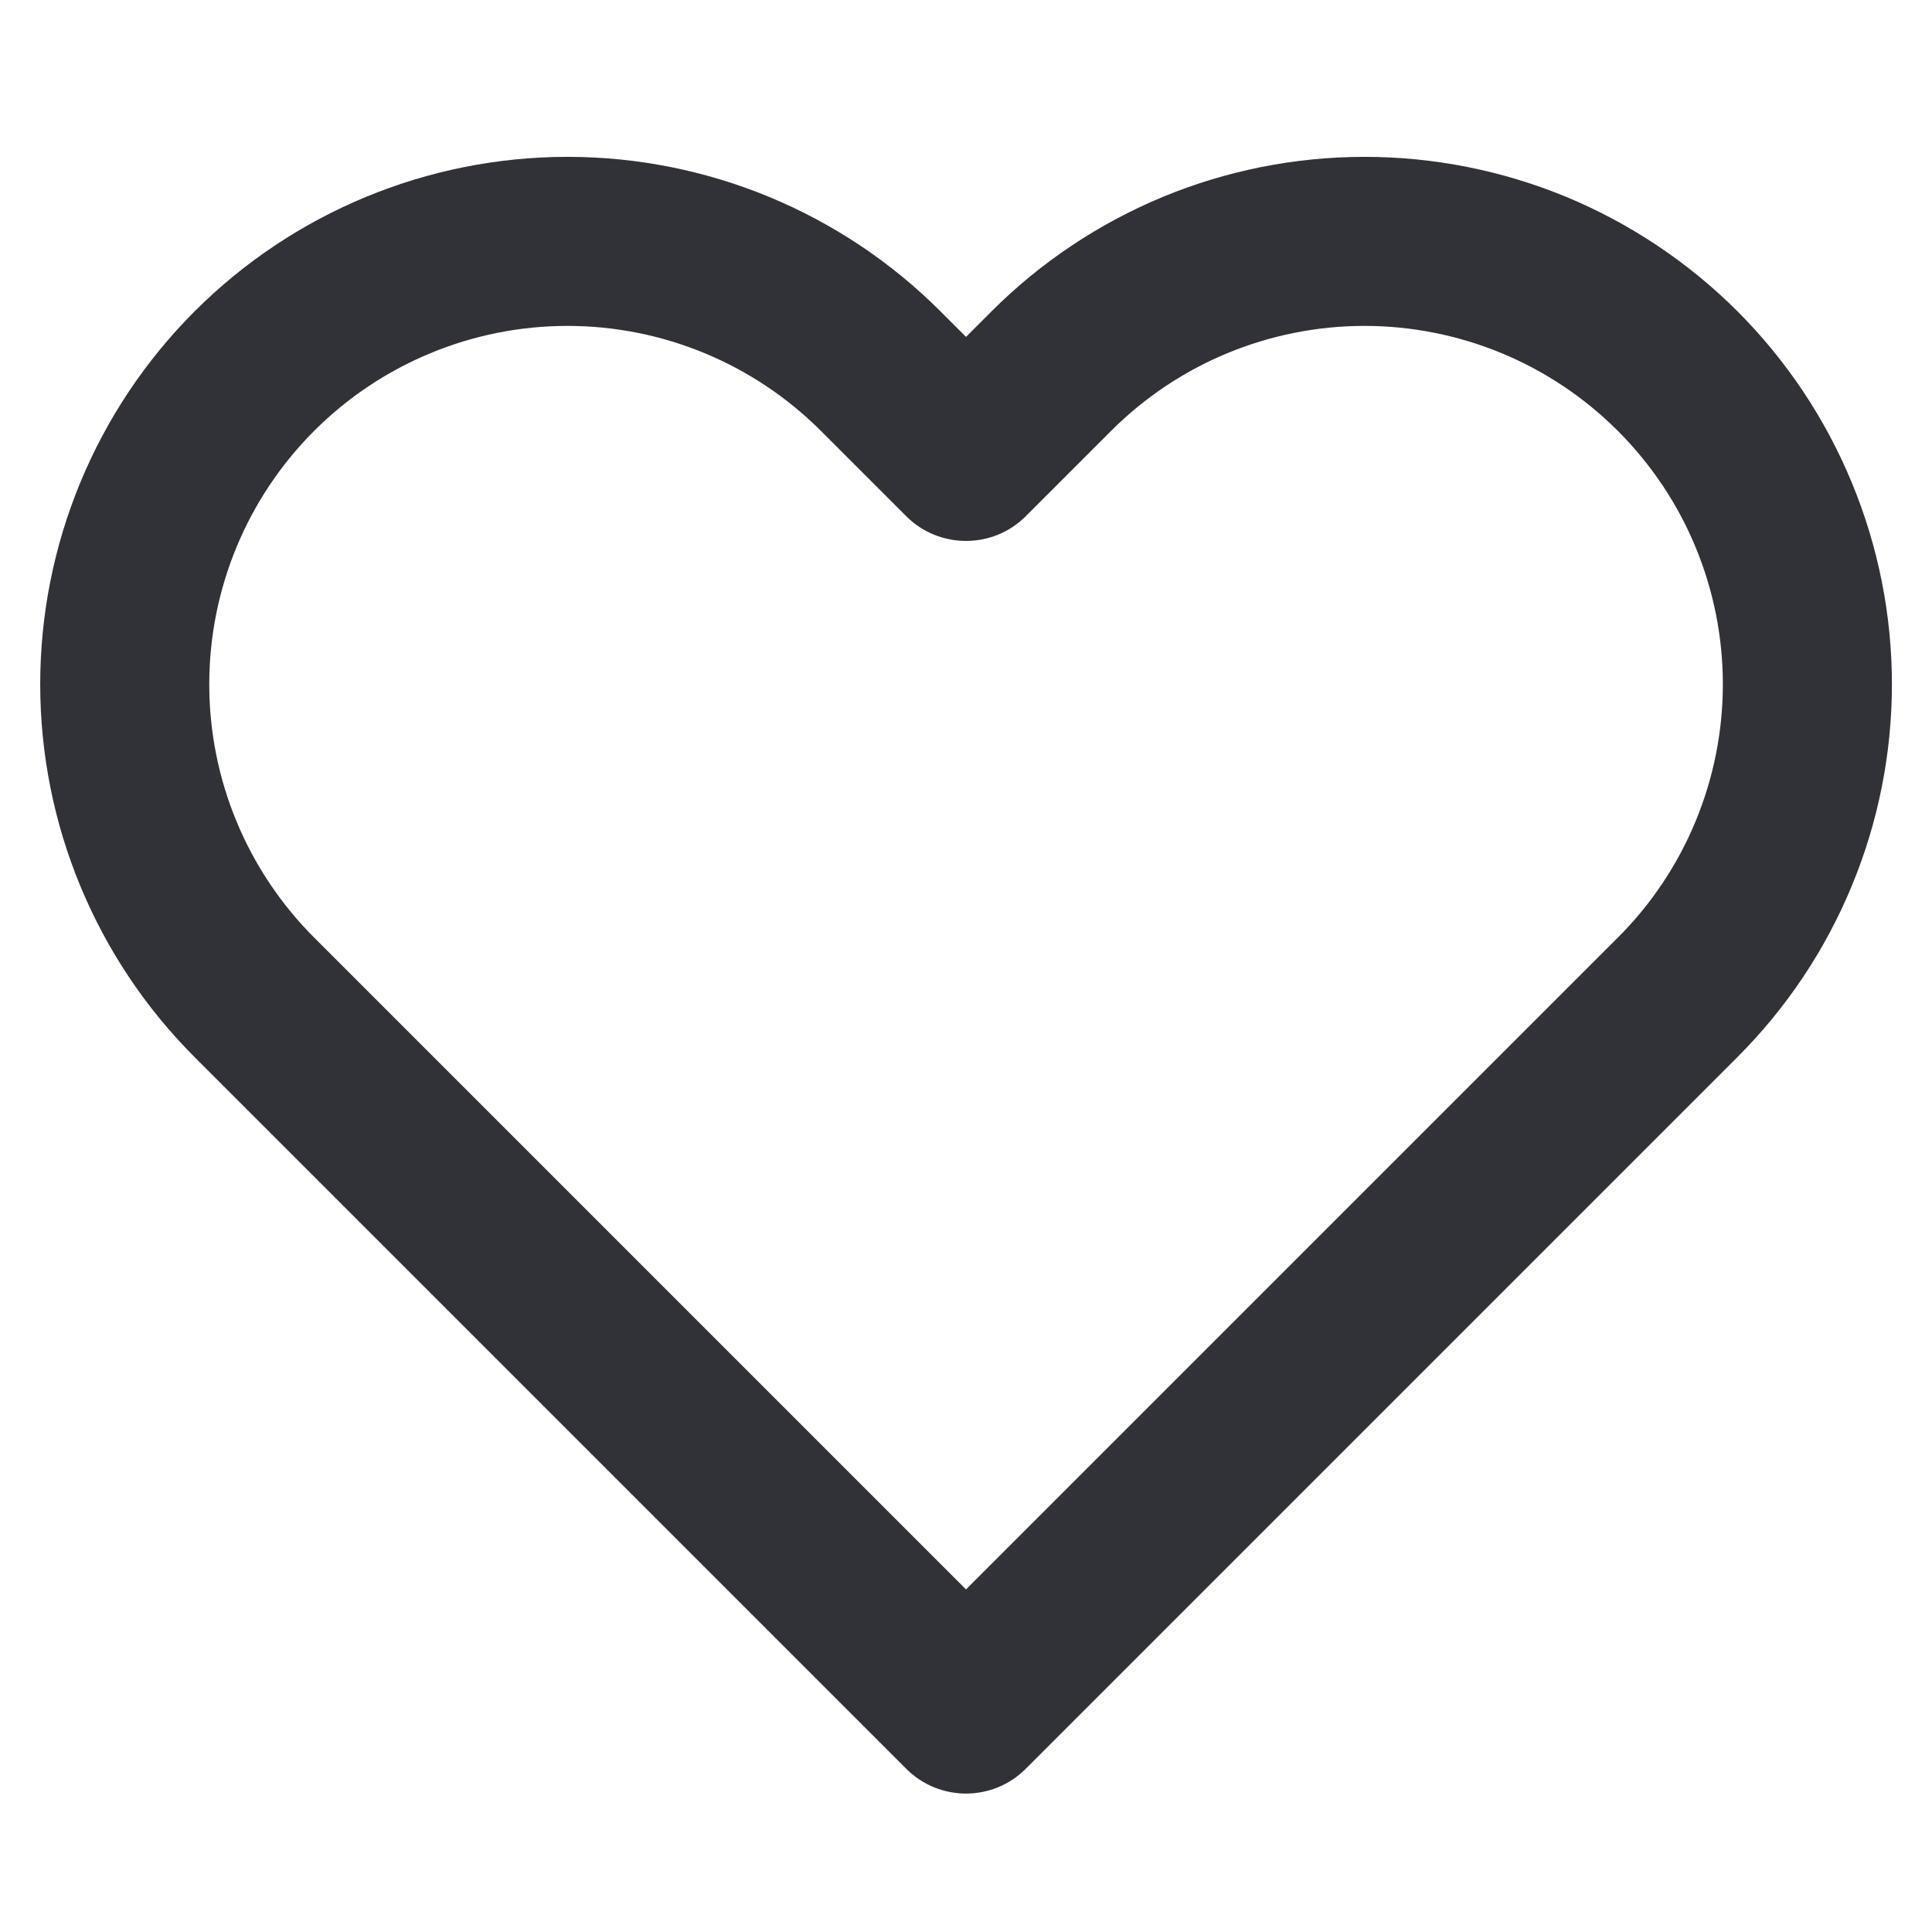
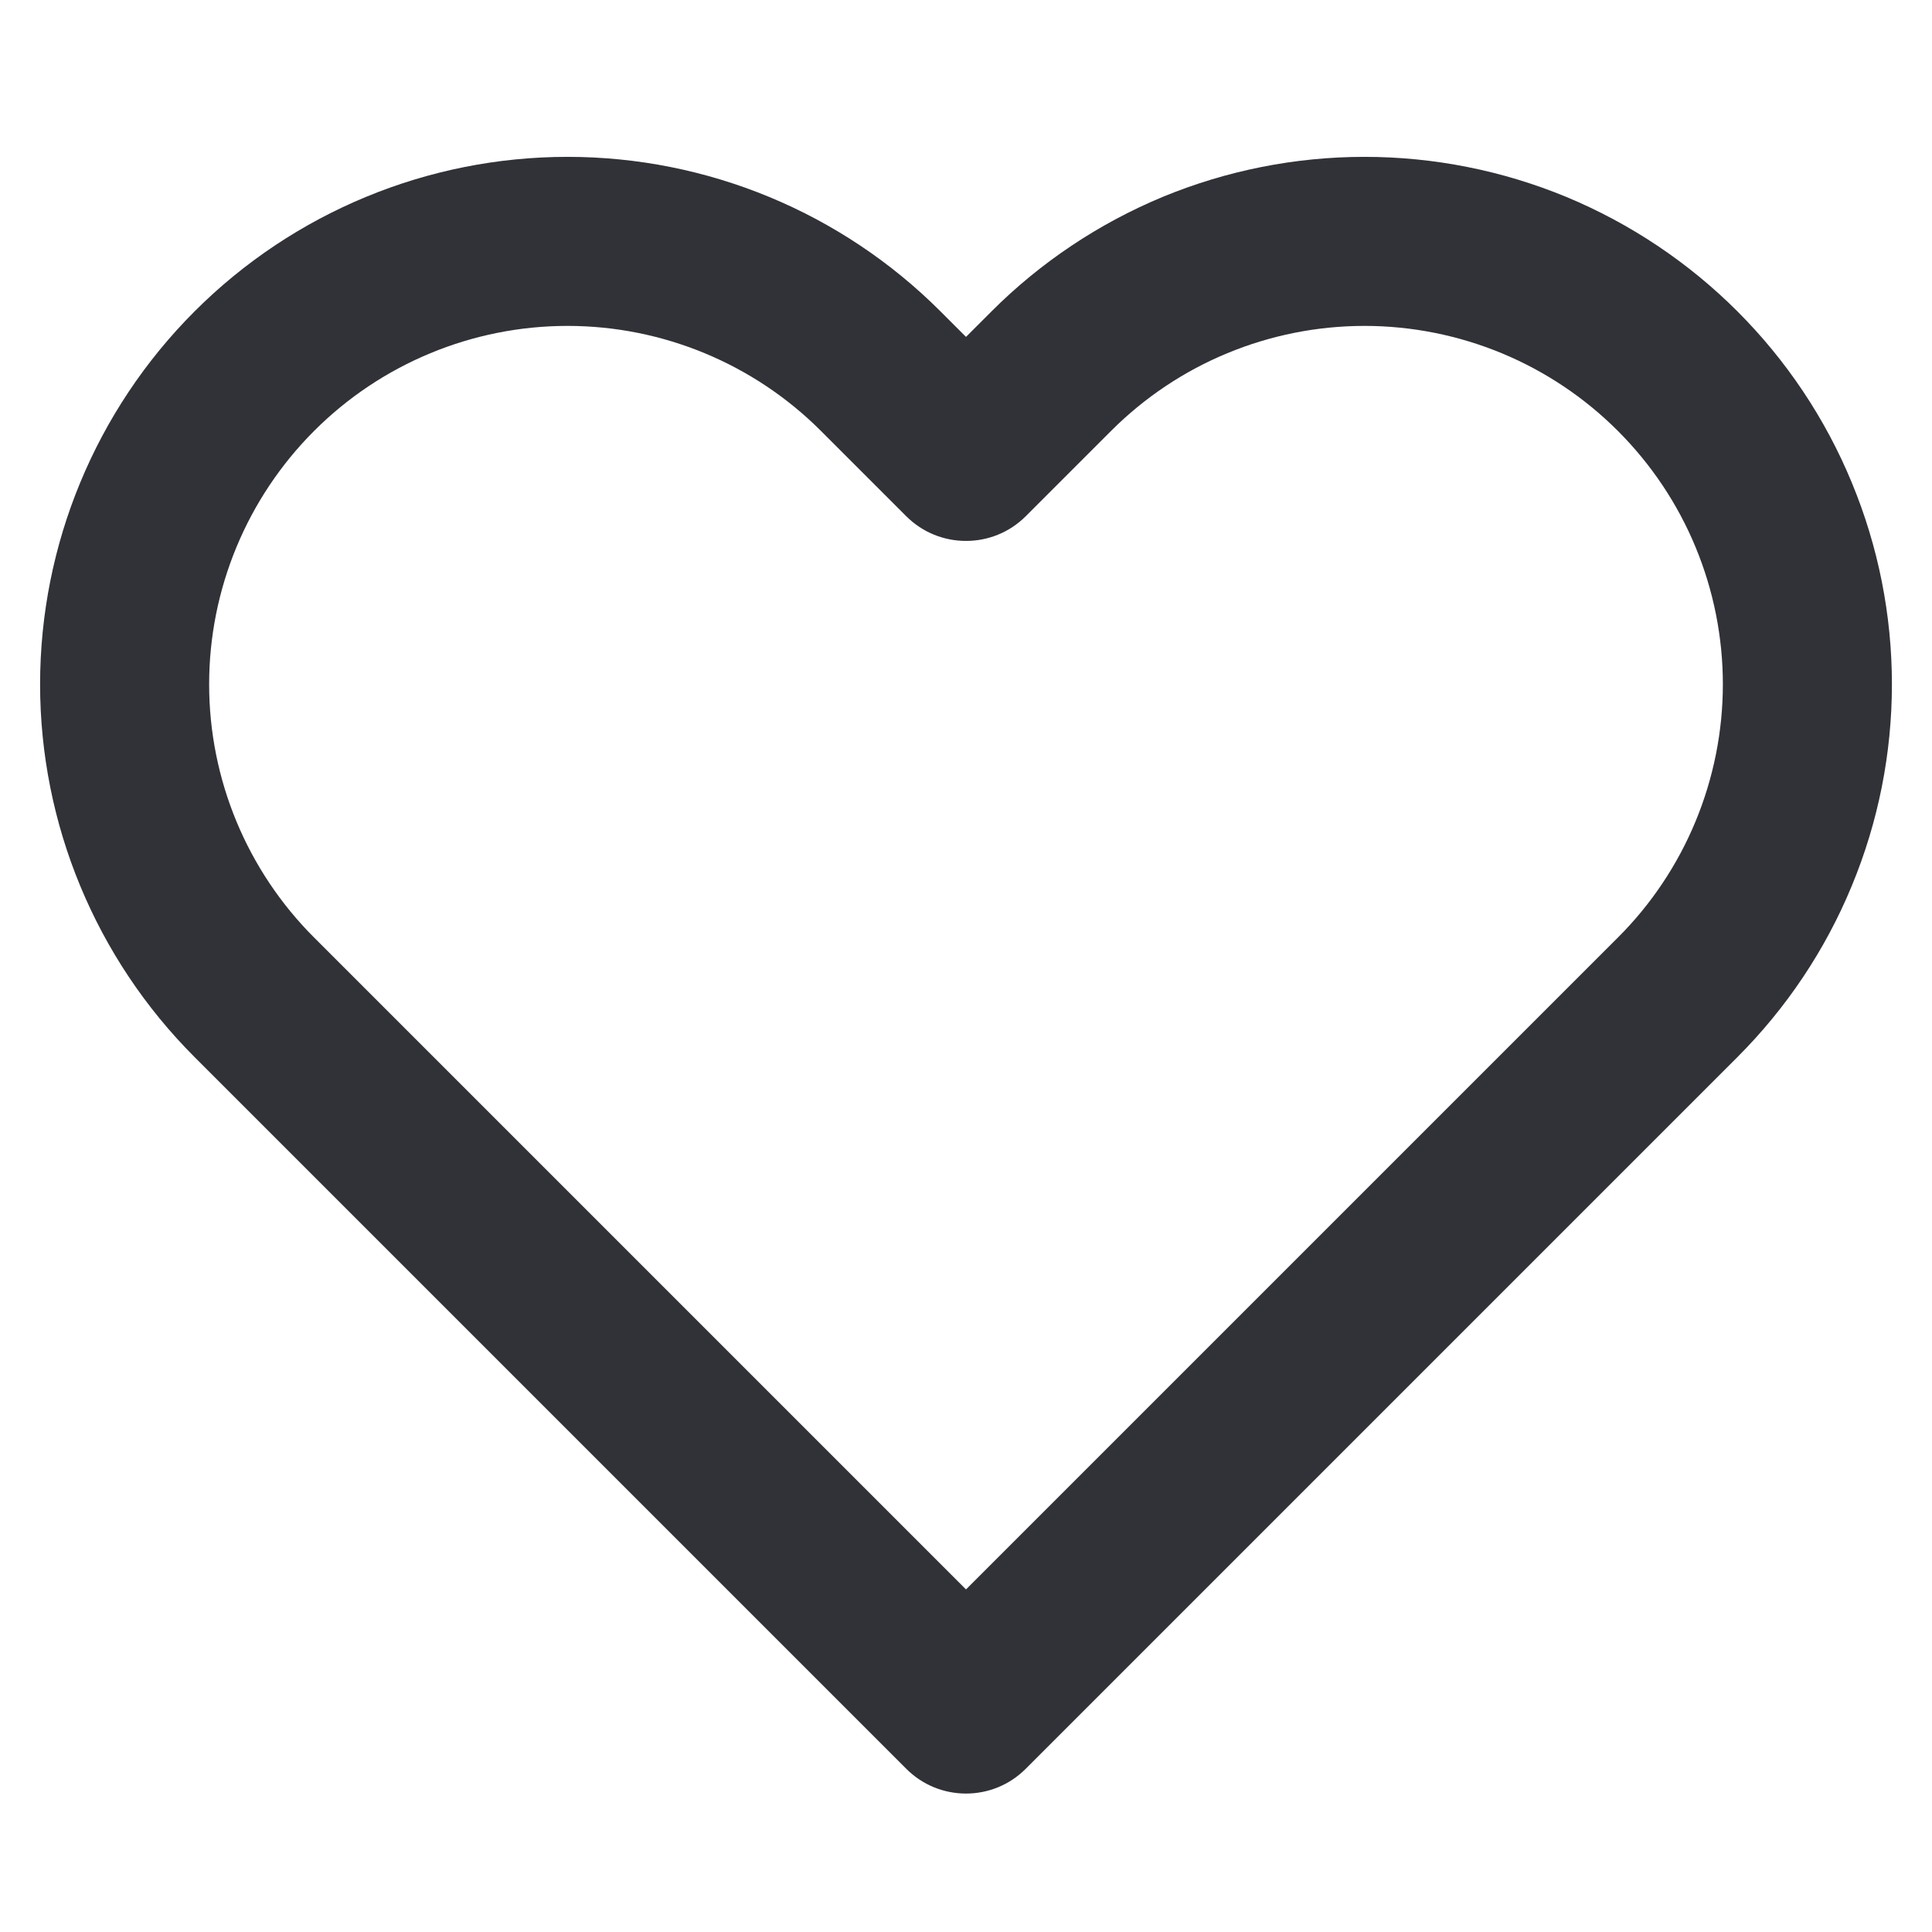
<svg xmlns="http://www.w3.org/2000/svg" width="16" height="16" viewBox="0 0 16 16" fill="none">
-   <path fill-rule="evenodd" clip-rule="evenodd" d="M9.629 1.631C10.158 1.412 10.726 1.299 11.3 1.299C11.874 1.299 12.442 1.412 12.972 1.631C13.502 1.851 13.983 2.173 14.389 2.578C14.794 2.984 15.116 3.465 15.335 3.995C15.555 4.525 15.668 5.093 15.668 5.667C15.668 6.24 15.555 6.808 15.335 7.338C15.116 7.868 14.794 8.349 14.388 8.755C14.388 8.755 14.388 8.755 14.388 8.755L8.495 14.648C8.222 14.922 7.778 14.922 7.505 14.648L1.612 8.755C0.793 7.936 0.333 6.825 0.333 5.667C0.333 4.508 0.793 3.397 1.612 2.578C2.431 1.759 3.542 1.299 4.7 1.299C5.858 1.299 6.969 1.759 7.788 2.578L8 2.79L8.212 2.578C8.212 2.579 8.212 2.578 8.212 2.578C8.617 2.173 9.099 1.851 9.629 1.631ZM13.398 3.568C13.123 3.293 12.796 3.074 12.436 2.925C12.076 2.776 11.69 2.699 11.3 2.699C10.91 2.699 10.524 2.776 10.164 2.925C9.804 3.074 9.477 3.293 9.202 3.568L8.495 4.275C8.222 4.548 7.778 4.548 7.505 4.275L6.798 3.568C6.242 3.012 5.487 2.699 4.7 2.699C3.913 2.699 3.158 3.012 2.602 3.568C2.045 4.125 1.733 4.88 1.733 5.667C1.733 6.454 2.045 7.208 2.602 7.765L8 13.163L13.398 7.765C13.674 7.49 13.893 7.162 14.042 6.802C14.191 6.442 14.268 6.056 14.268 5.667C14.268 5.277 14.191 4.891 14.042 4.531C13.893 4.171 13.674 3.844 13.398 3.568Z" fill="#313237" />
+   <path fill-rule="evenodd" clip-rule="evenodd" d="M9.628 1.631C10.158 1.412 10.726 1.299 11.3 1.299C11.874 1.299 12.442 1.412 12.972 1.631C13.501 1.851 13.983 2.173 14.388 2.578C14.794 2.984 15.116 3.465 15.335 3.995C15.555 4.525 15.668 5.093 15.668 5.667C15.668 6.24 15.555 6.808 15.335 7.338C15.116 7.868 14.794 8.349 14.388 8.755C14.388 8.755 14.388 8.755 14.388 8.755L8.495 14.648C8.222 14.922 7.778 14.922 7.505 14.648L1.612 8.755C0.793 7.936 0.332 6.825 0.332 5.667C0.332 4.508 0.793 3.397 1.612 2.578C2.431 1.759 3.542 1.299 4.7 1.299C5.858 1.299 6.969 1.759 7.788 2.578L8 2.79L8.212 2.578C8.212 2.579 8.212 2.578 8.212 2.578C8.617 2.173 9.099 1.851 9.628 1.631ZM13.398 3.568C13.123 3.293 12.796 3.074 12.436 2.925C12.076 2.776 11.69 2.699 11.3 2.699C10.91 2.699 10.524 2.776 10.164 2.925C9.804 3.074 9.477 3.293 9.202 3.568L8.495 4.275C8.222 4.548 7.778 4.548 7.505 4.275L6.798 3.568C6.242 3.012 5.487 2.699 4.7 2.699C3.913 2.699 3.158 3.012 2.602 3.568C2.045 4.125 1.732 4.88 1.732 5.667C1.732 6.454 2.045 7.209 2.602 7.765L8 13.163L13.398 7.765C13.674 7.49 13.893 7.162 14.042 6.802C14.191 6.442 14.268 6.056 14.268 5.667C14.268 5.277 14.191 4.891 14.042 4.531C13.893 4.171 13.674 3.844 13.398 3.568Z" fill="#313237" />
</svg>
